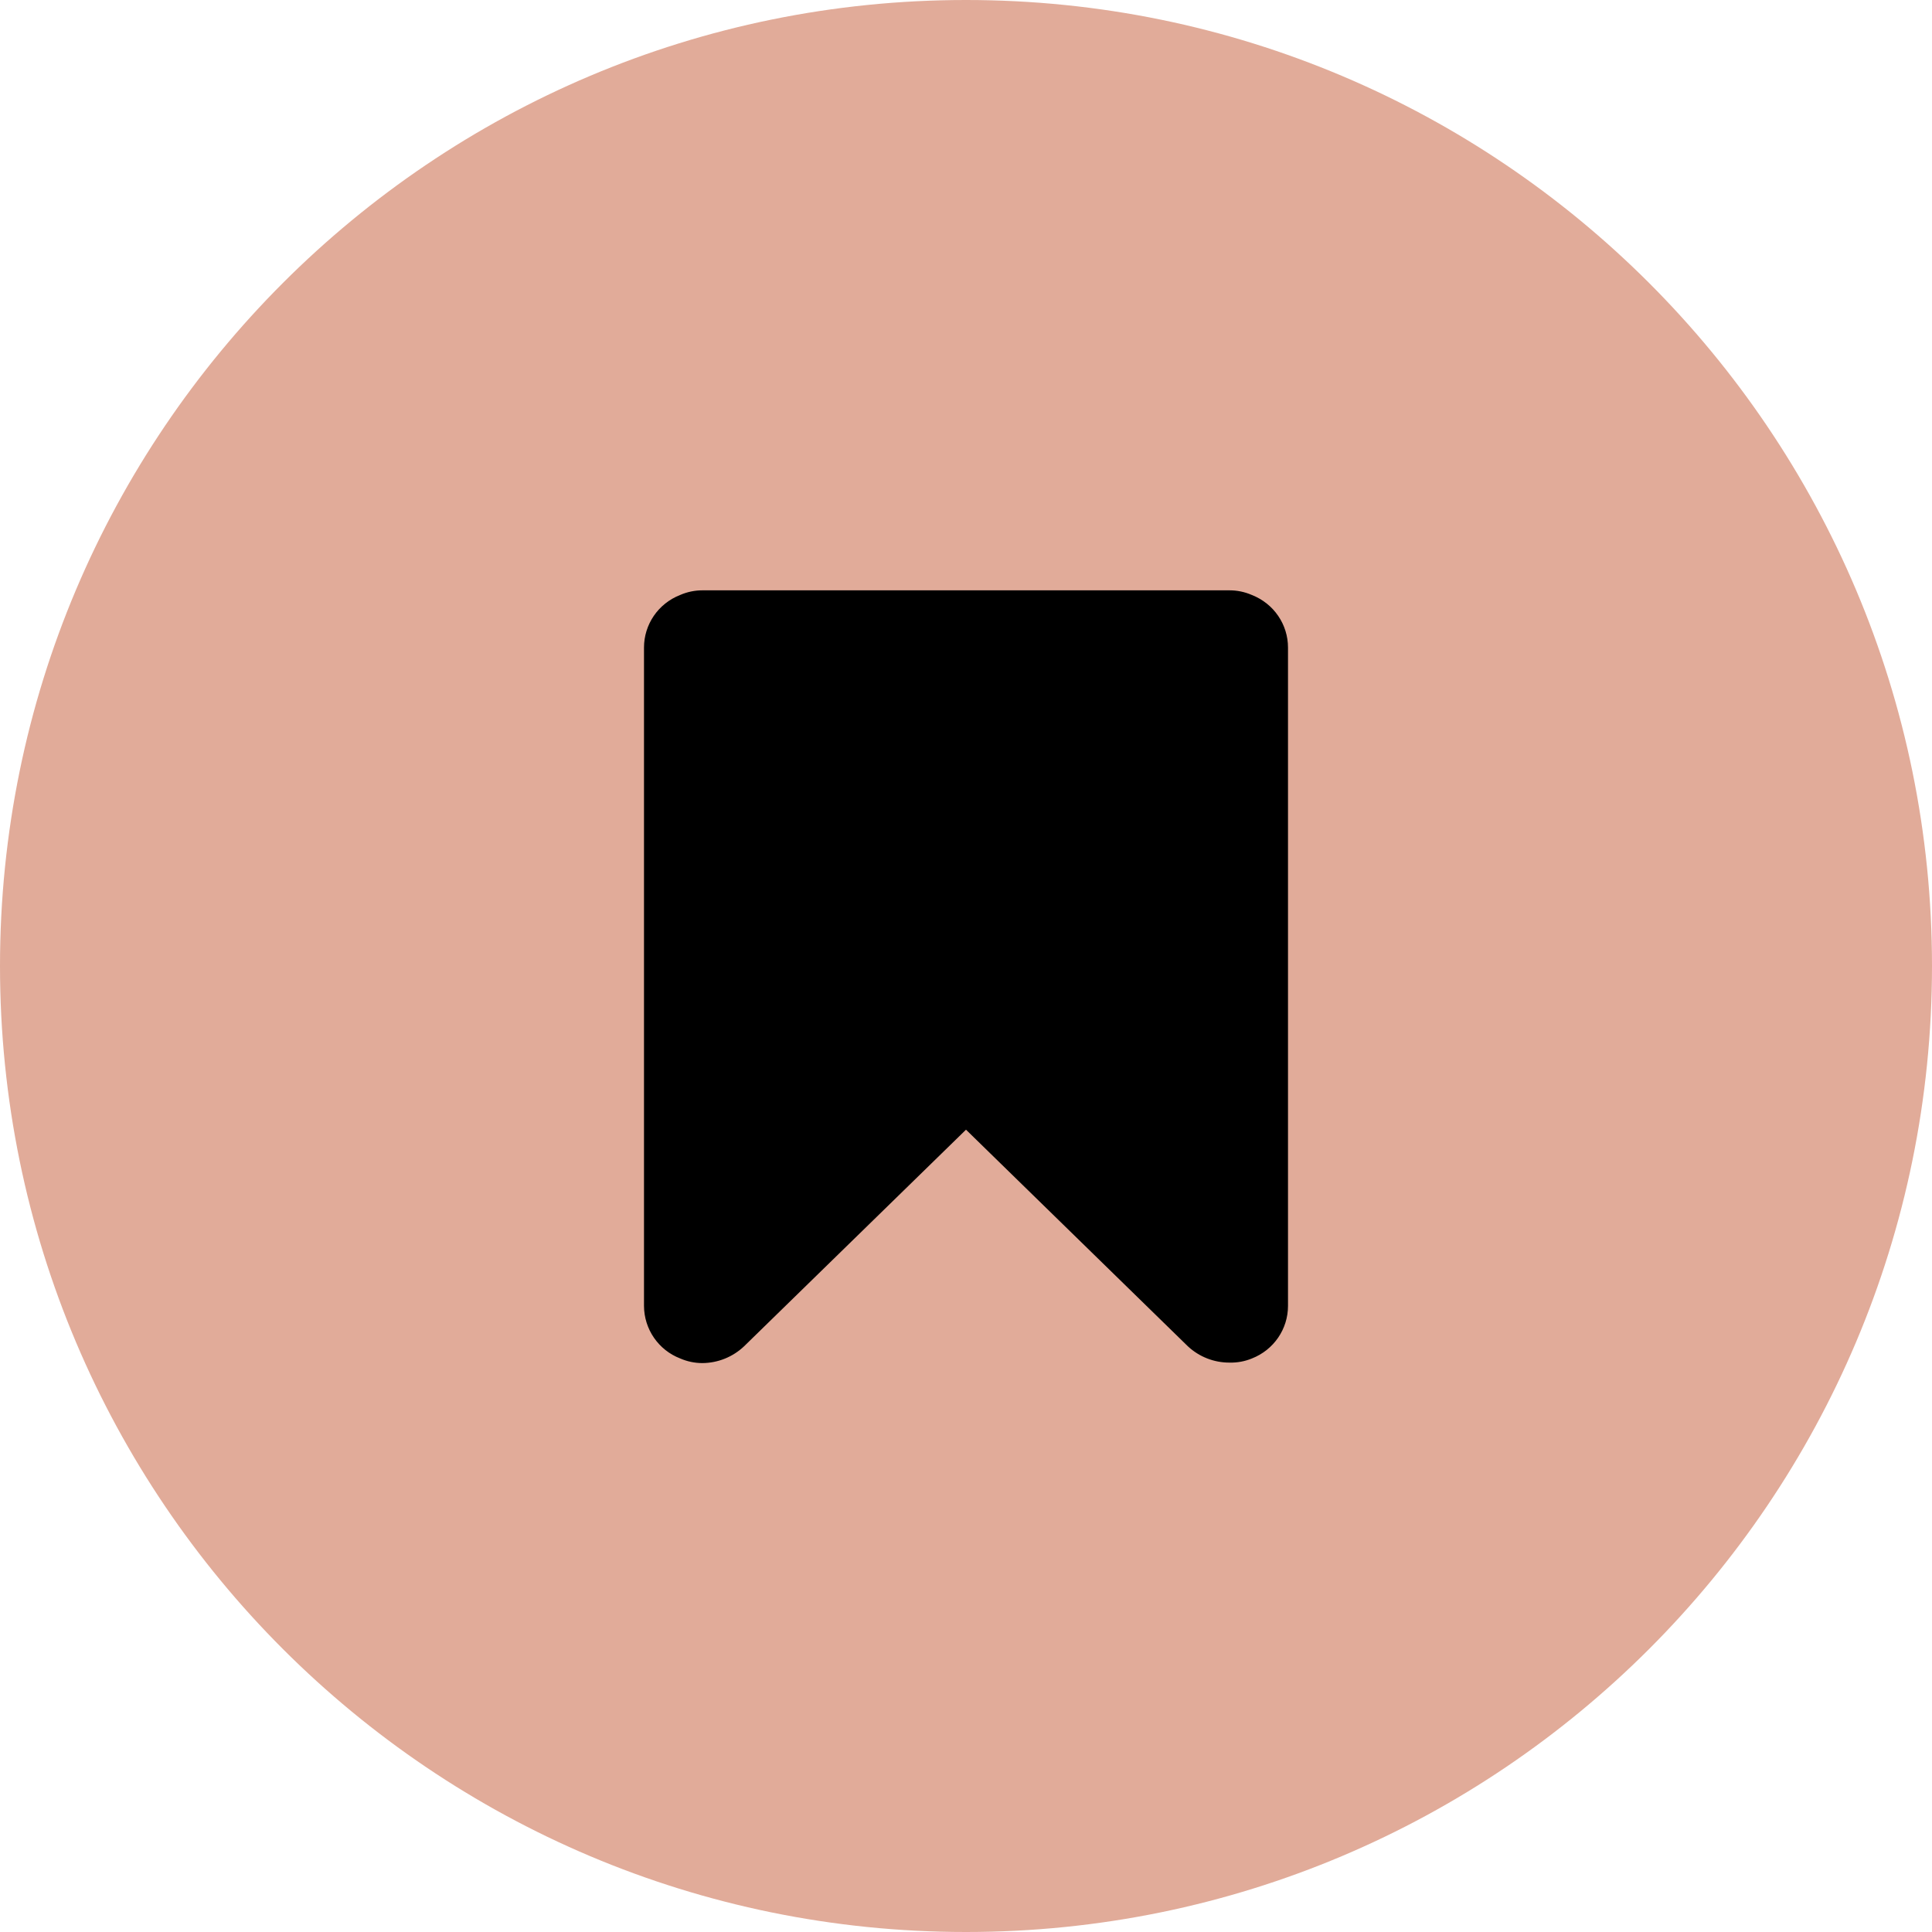
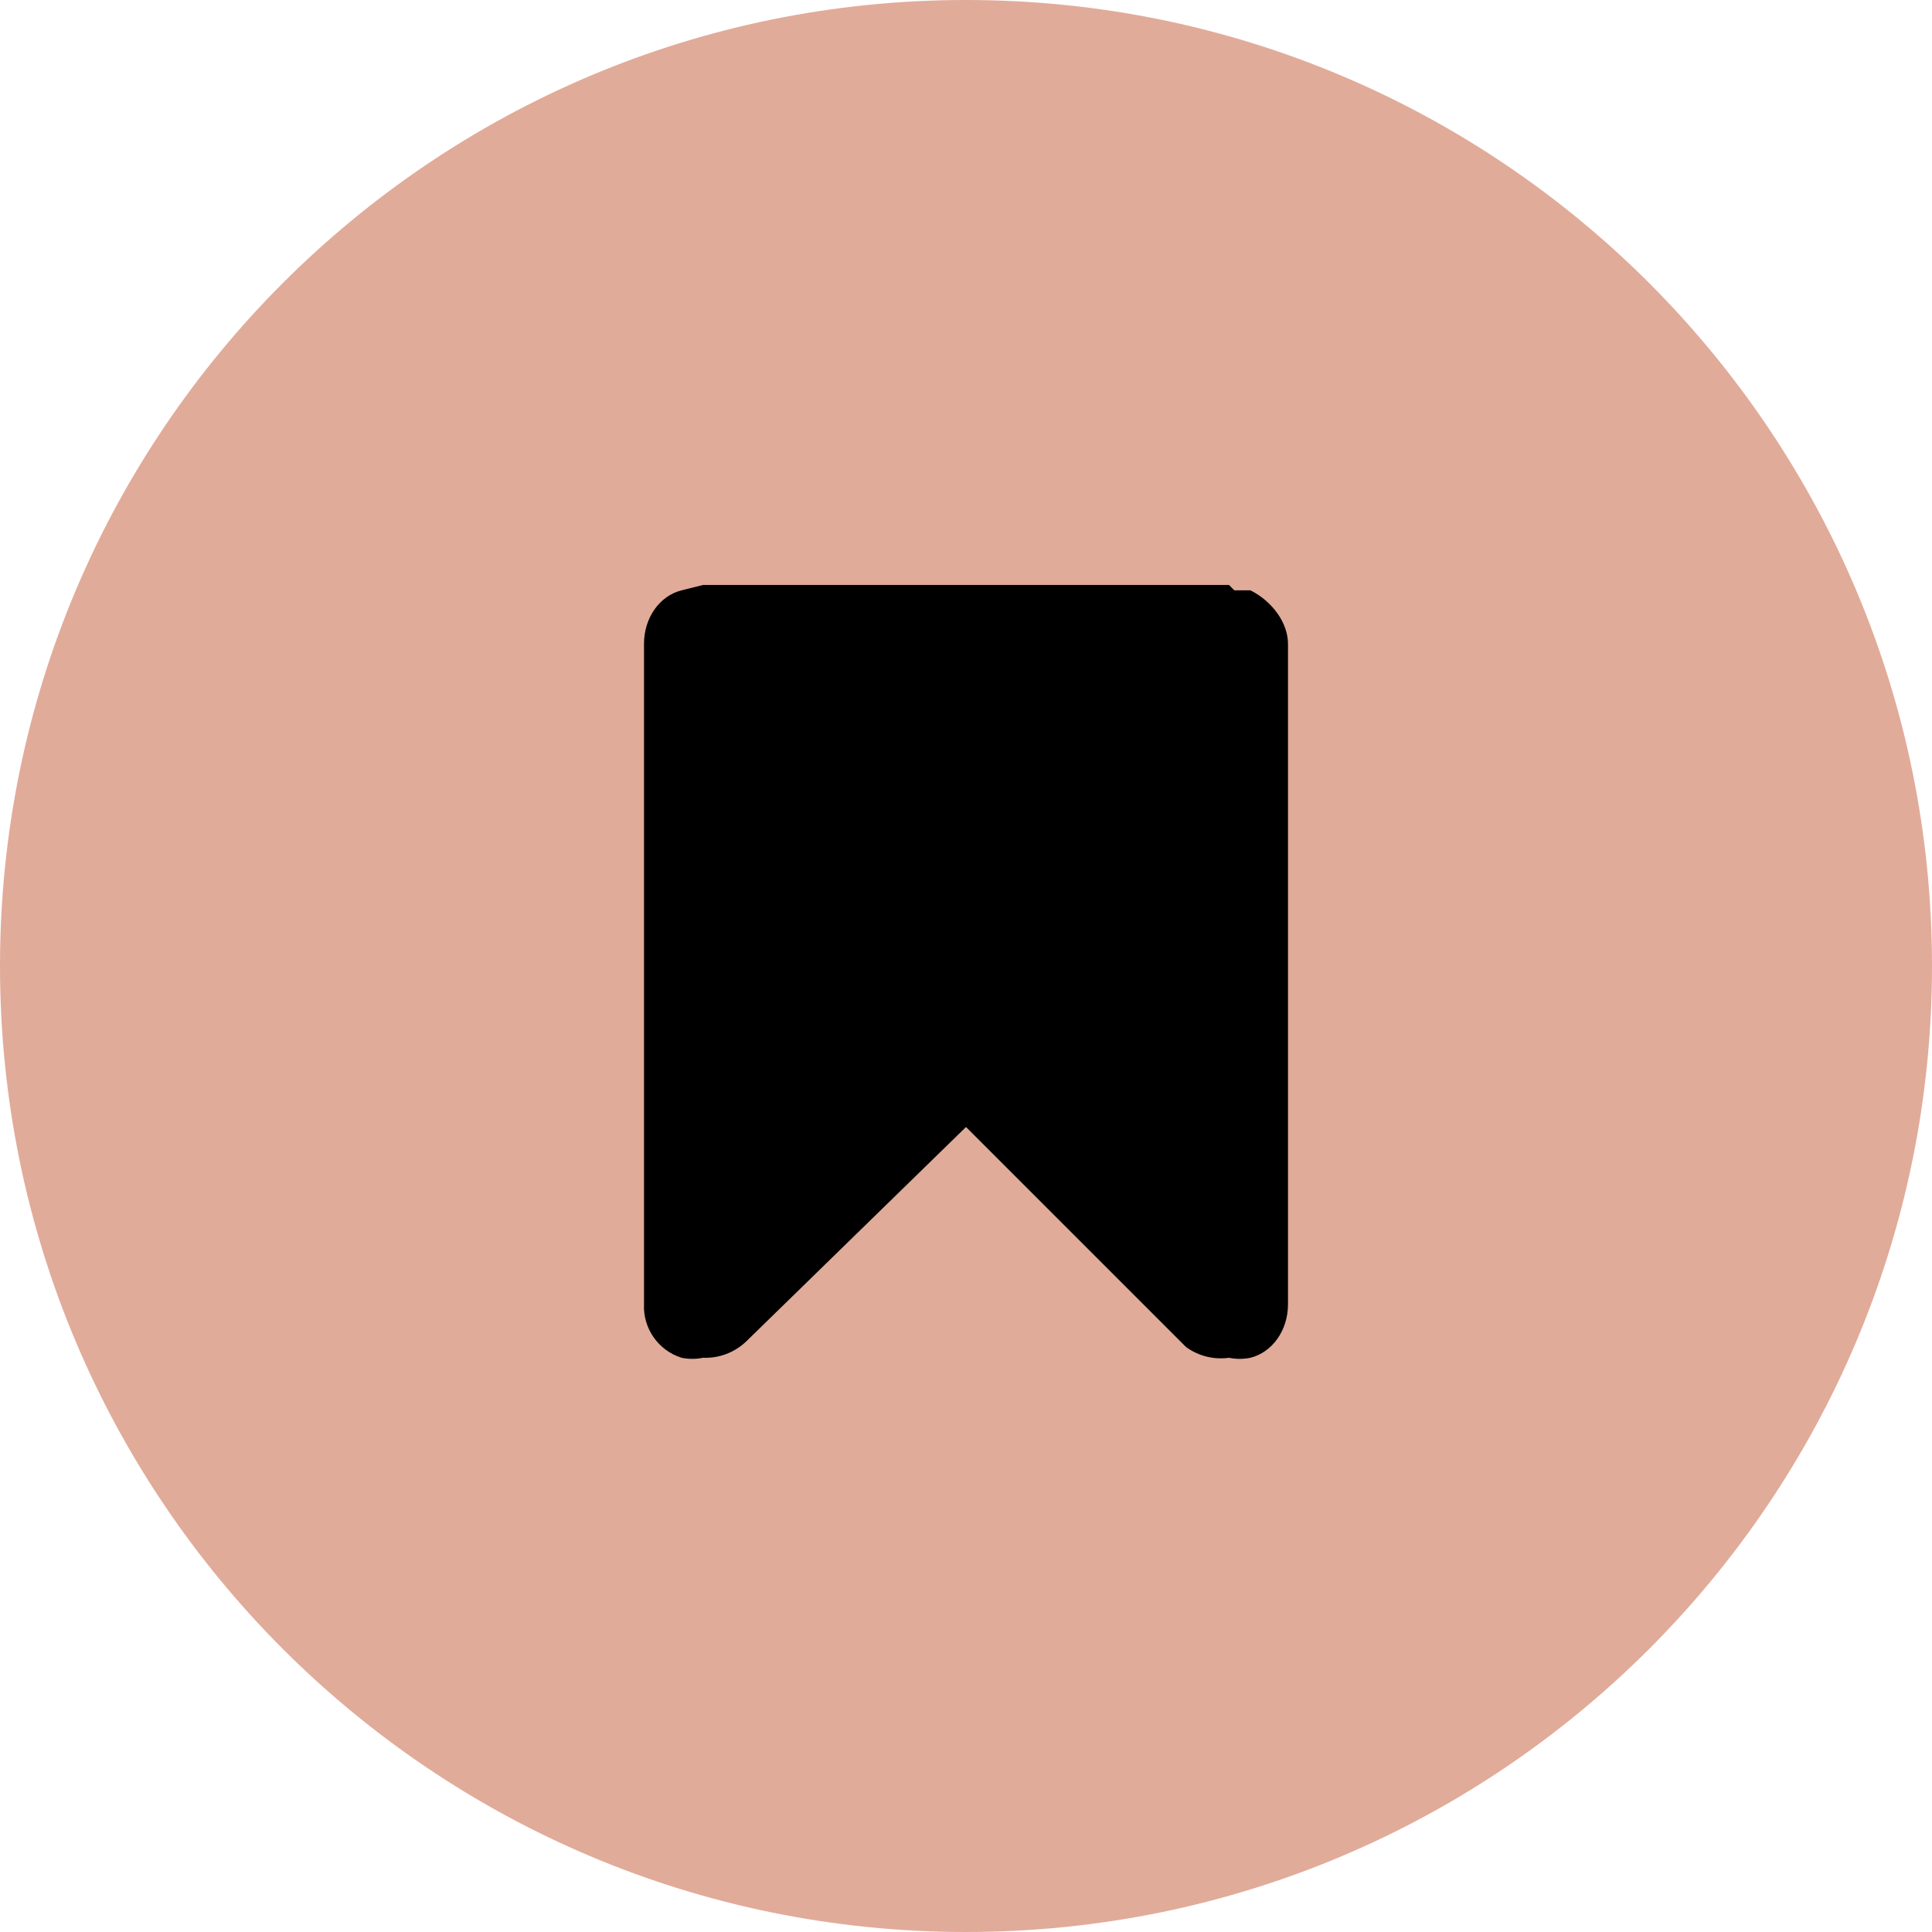
<svg xmlns="http://www.w3.org/2000/svg" width="36" height="36" fill="none">
  <circle cx="18" cy="18" r="18" fill="#E1AB99" />
-   <path fill-rule="evenodd" clip-rule="evenodd" d="M22.913 11c.14 0 .28.029.412.086.413.162.675.552.675.98v12.268c0 .428-.262.819-.675.98a1.025 1.025 0 0 1-.412.076 1.13 1.13 0 0 1-.779-.304L18 21.05l-4.134 4.035a1.14 1.14 0 0 1-.778.314c-.141 0-.282-.029-.413-.086a1.054 1.054 0 0 1-.675-.98V12.066c0-.428.262-.819.675-.98.131-.057.272-.086.412-.086h9.826z" fill="#000" />
+   <path fill-rule="evenodd" clip-rule="evenodd" d="M23 11h.3c.4.2.7.6.7 1v12.3c0 .5-.3.9-.7 1a1 1 0 0 1-.4 0 1.1 1.1 0 0 1-.8-.2L18 21l-4.1 4a1.1 1.1 0 0 1-.8.3 1 1 0 0 1-.4 0 1 1 0 0 1-.7-1V12c0-.5.3-.9.7-1l.4-.1h9.8z" fill="#000" />
</svg>
